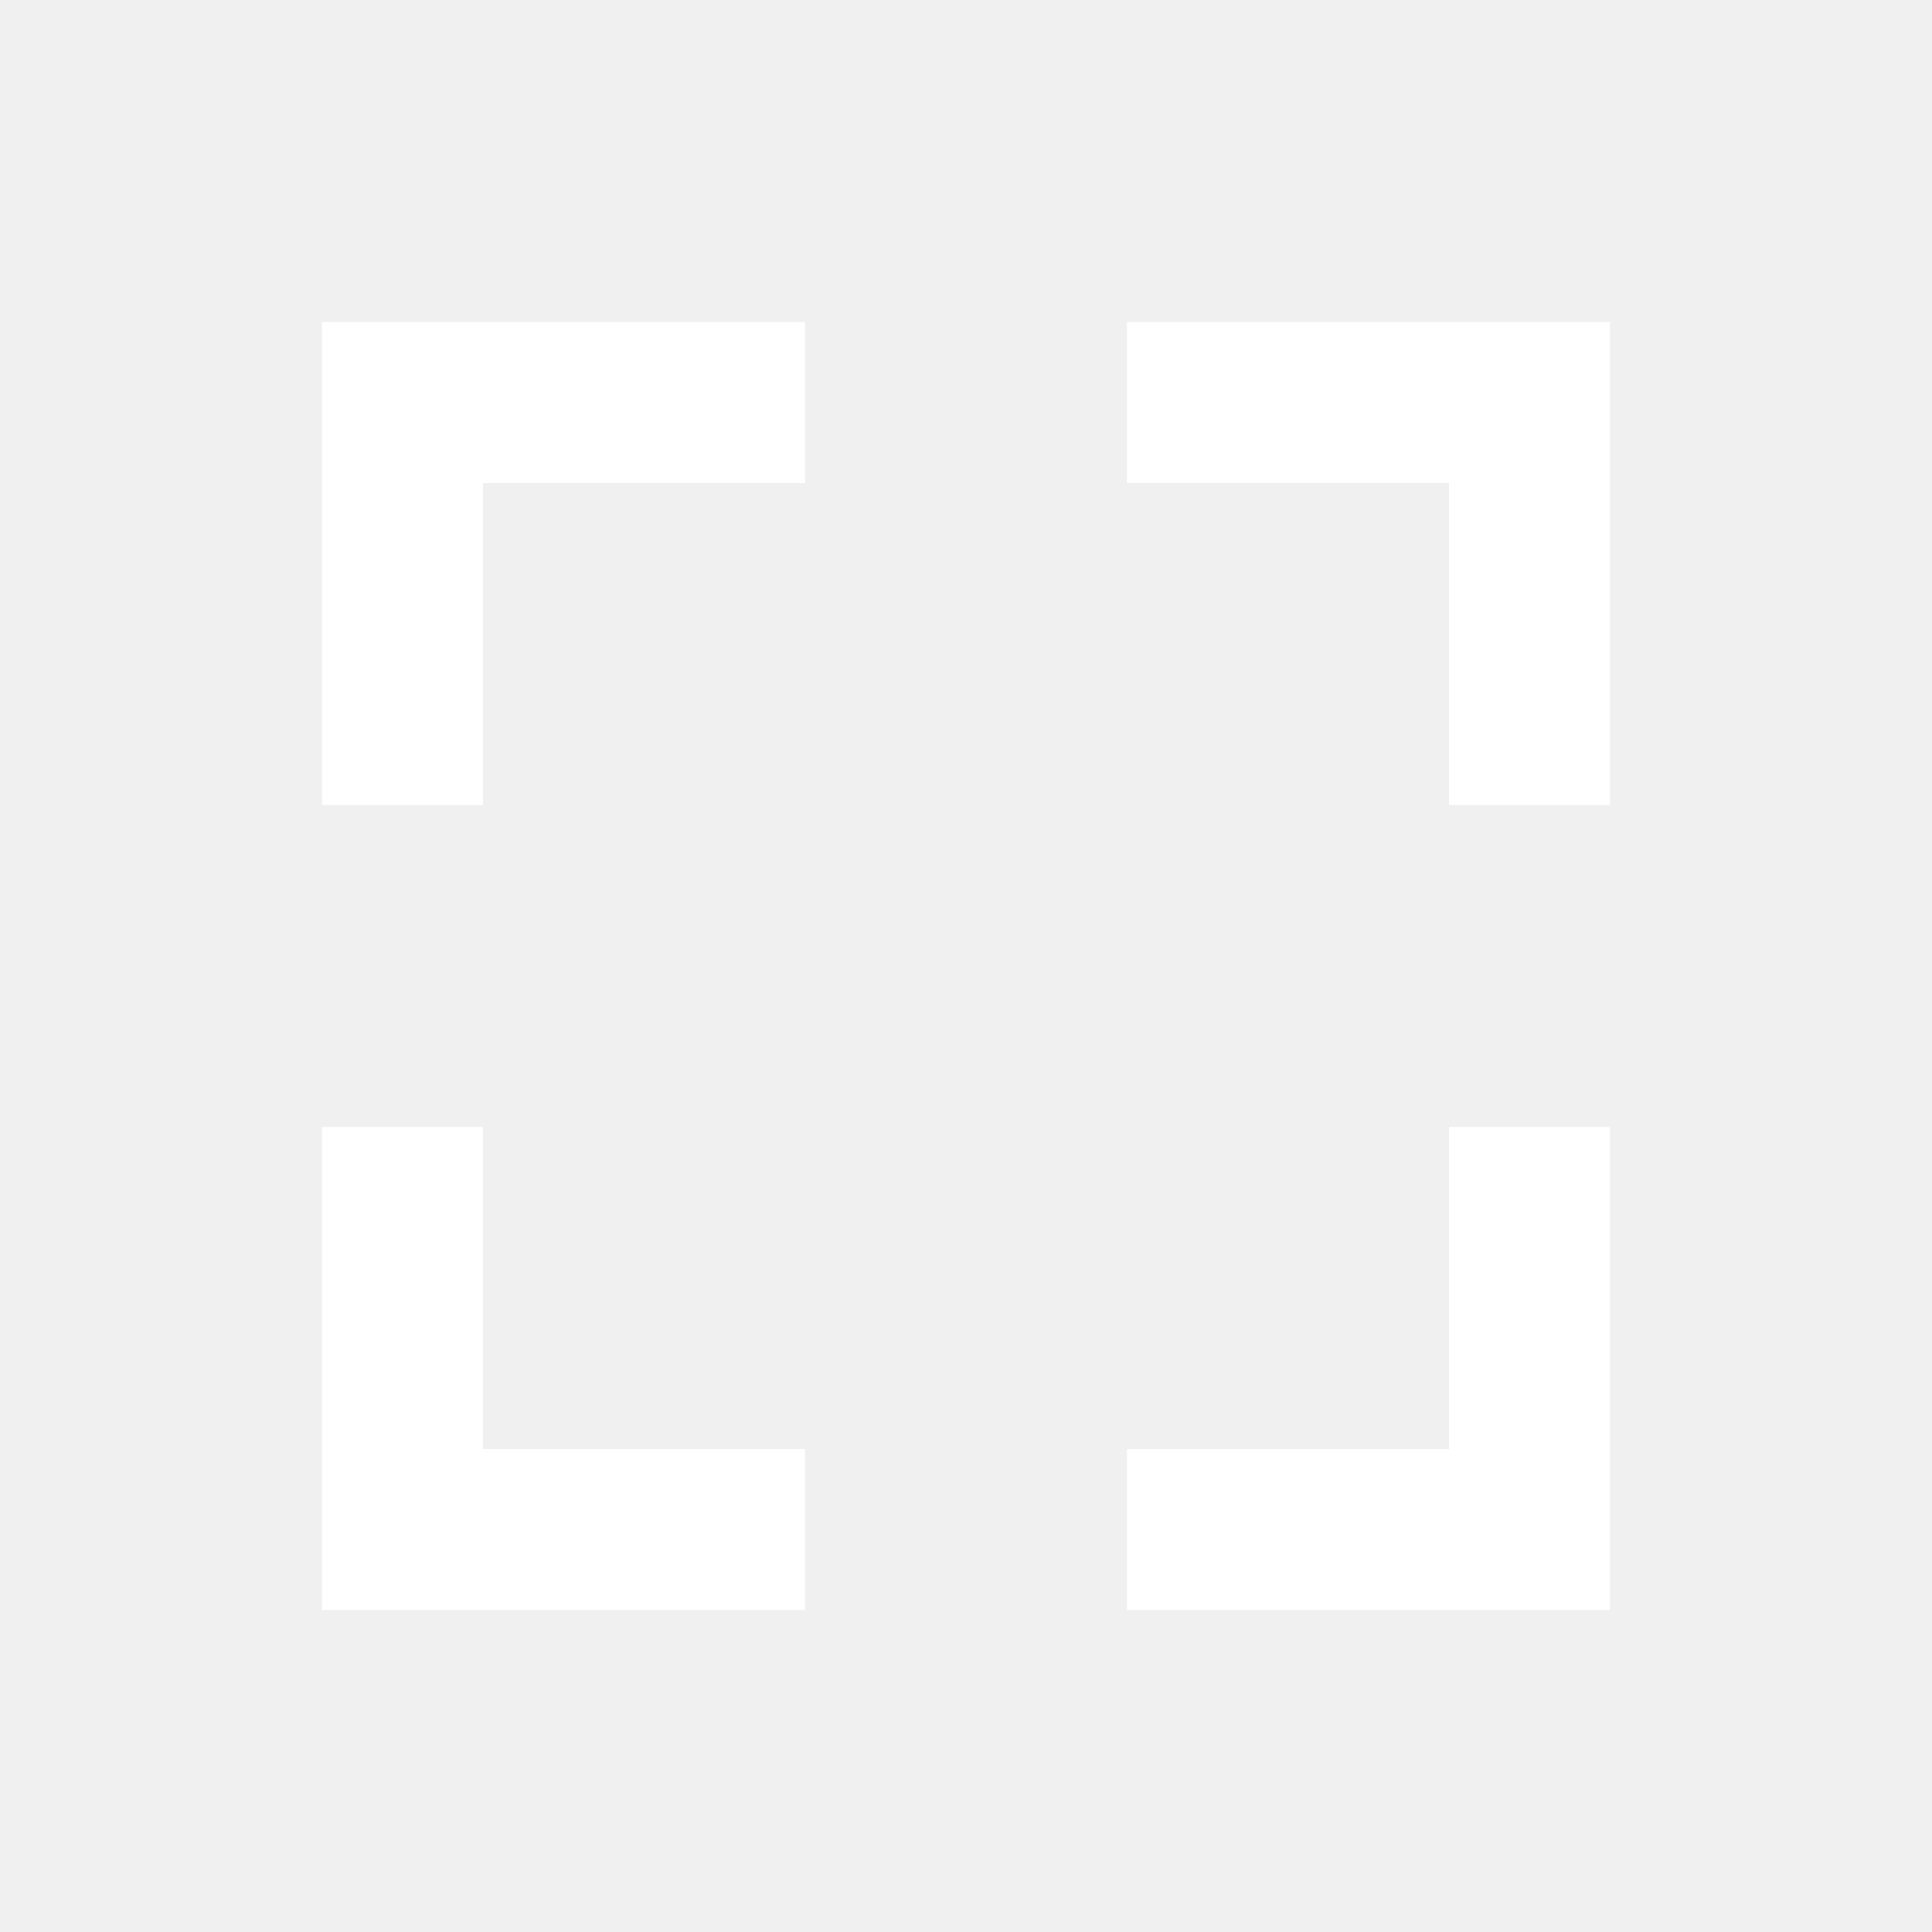
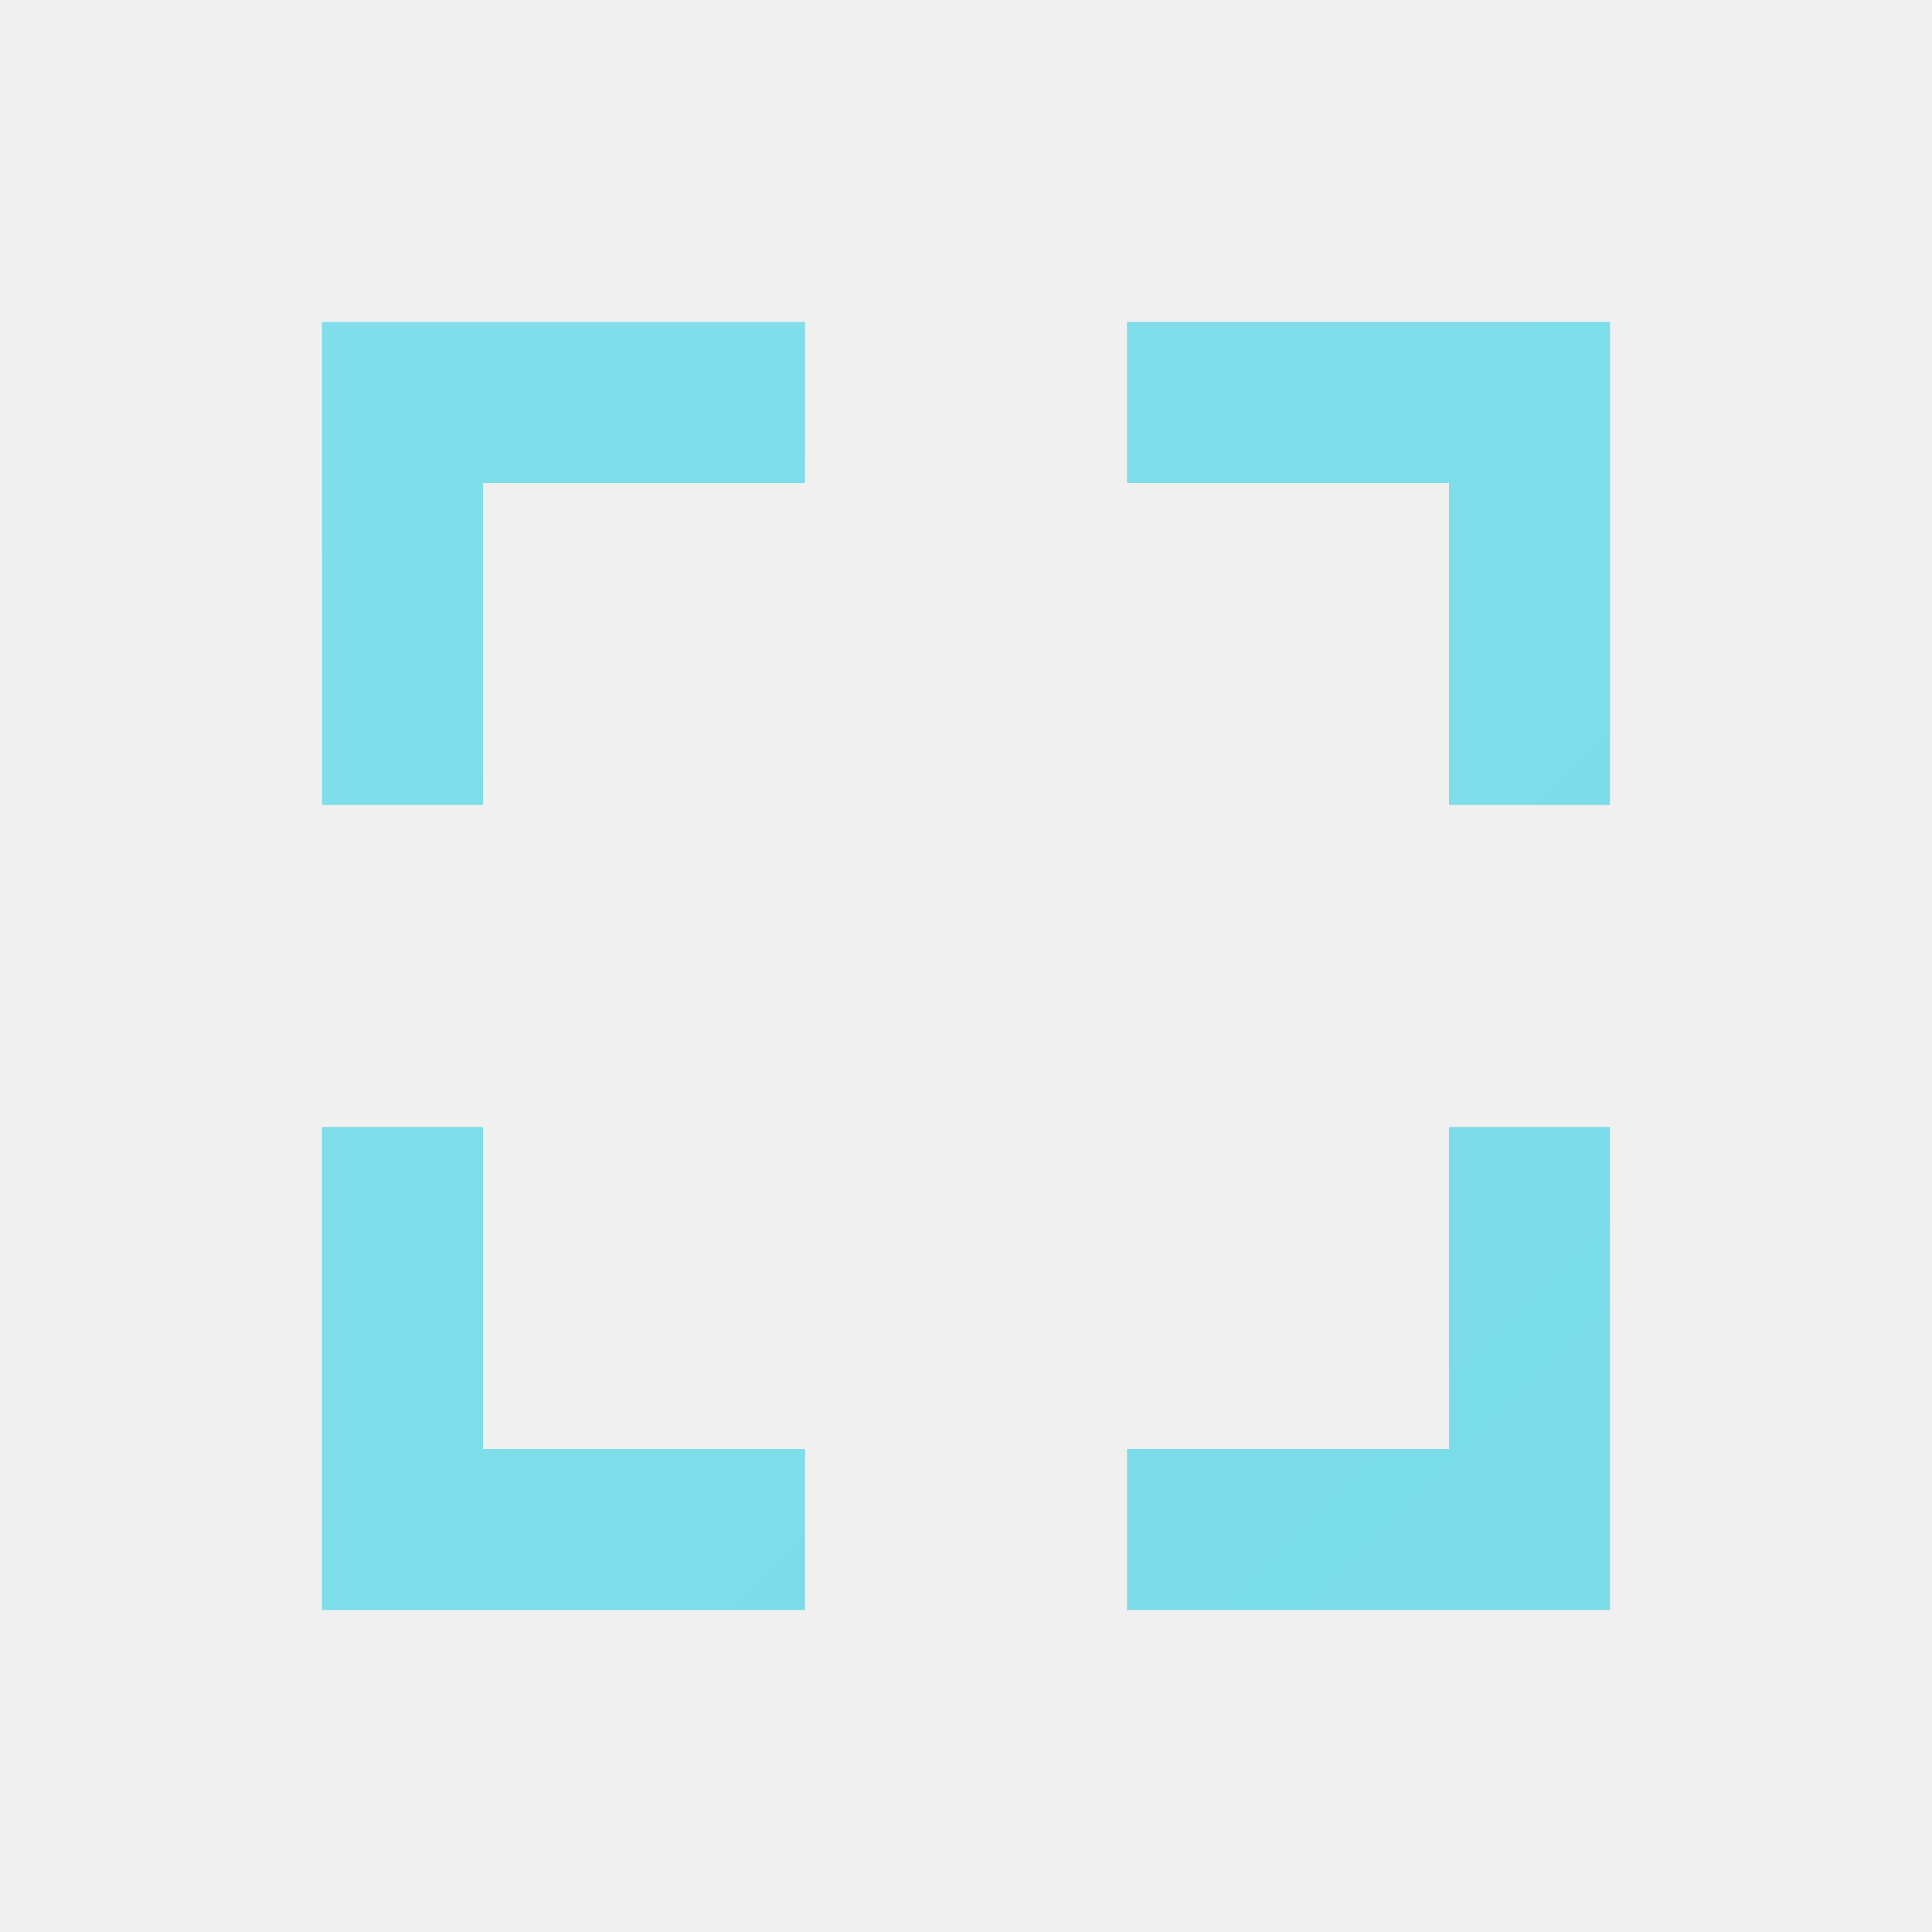
- <svg xmlns="http://www.w3.org/2000/svg" width="24" height="24" viewBox="0 0 24 24">
-   <path fill="#FFFFFF" d="M10 4H4v6h2V6h4V4zM4 20v-6h2v4h4v2H4zM20 4h-6v2h4v4h2V4zM14 20h6v-6h-2v4h-4v2z" />
+ <svg xmlns="http://www.w3.org/2000/svg" width="100" height="100" viewBox="0 0 24 24">
+   <defs>
+     <linearGradient id="g" x1="0" y1="0" x2="24" y2="24">
+       <stop offset="0%" stop-color="#80DEEA" />
+       <stop offset="100%" stop-color="#00ACC1" />
+     </linearGradient>
+   </defs>
+   <path fill="url(#g)" d="M10 4H4v6h2V6h4V4zM4 20v-6h2v4h4v2H4zM20 4h-6v2h4v4h2V4zM14 20h6v-6h-2v4h-4v2z" />
</svg>
